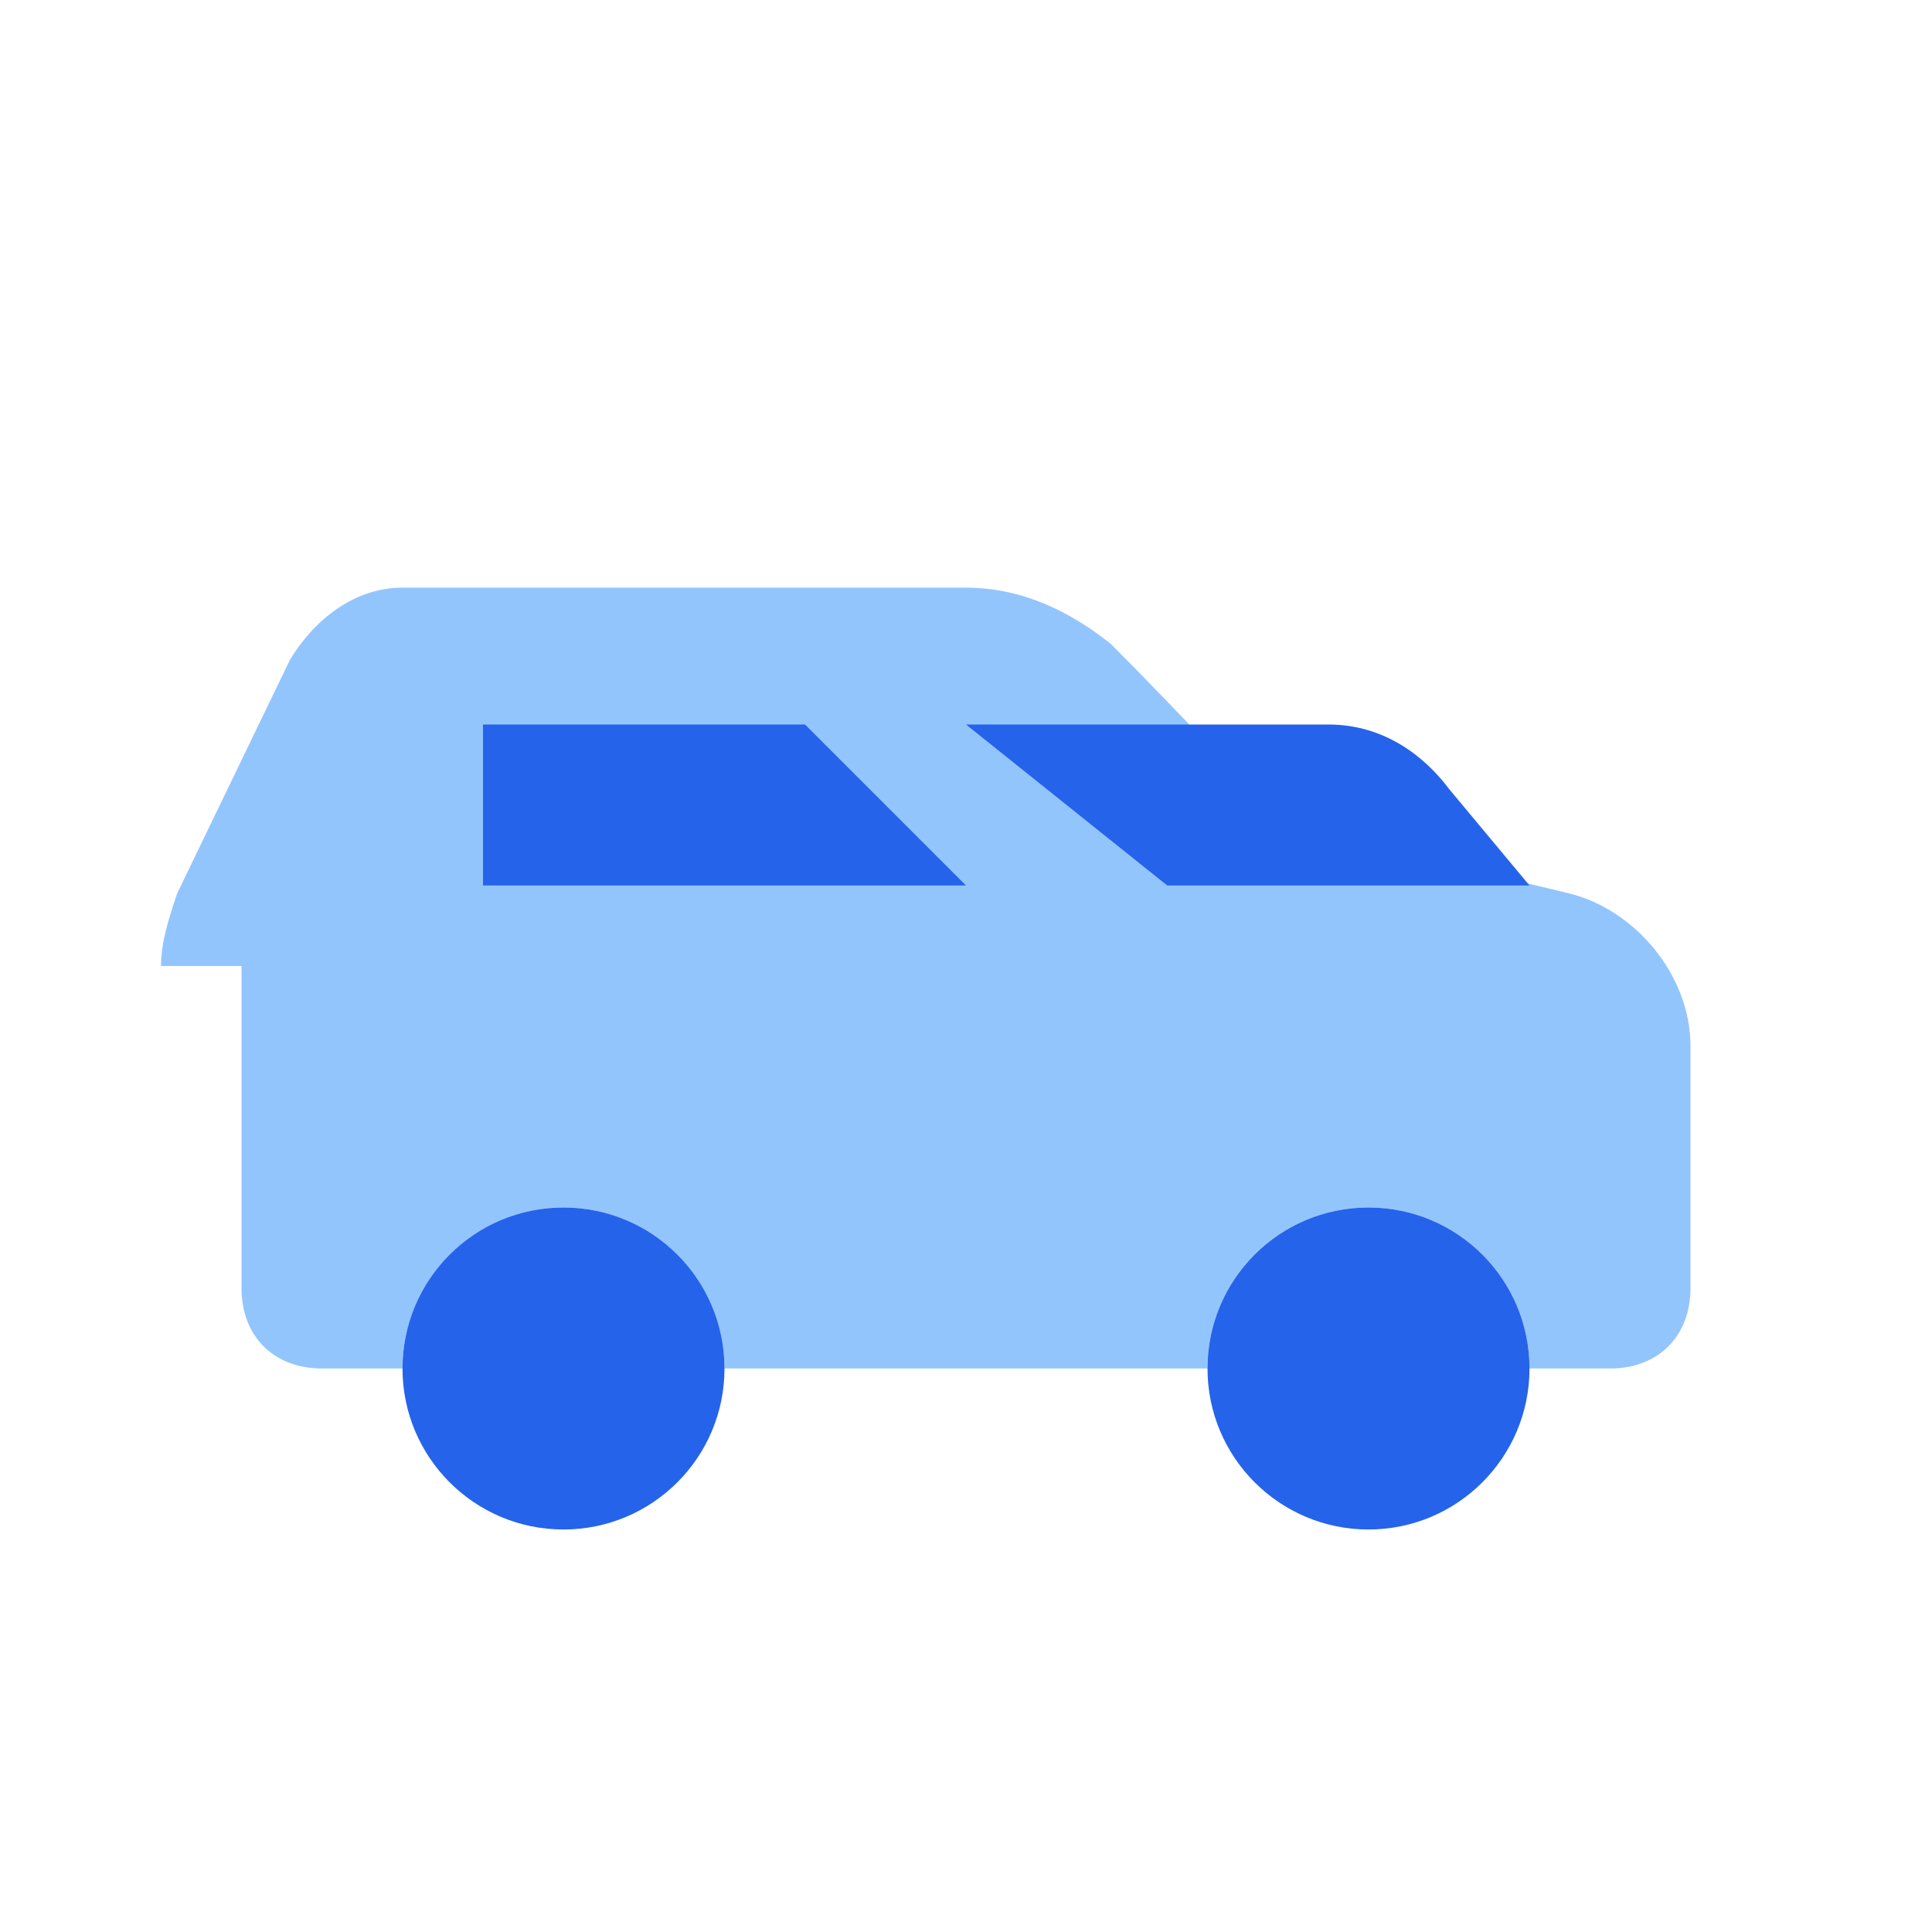
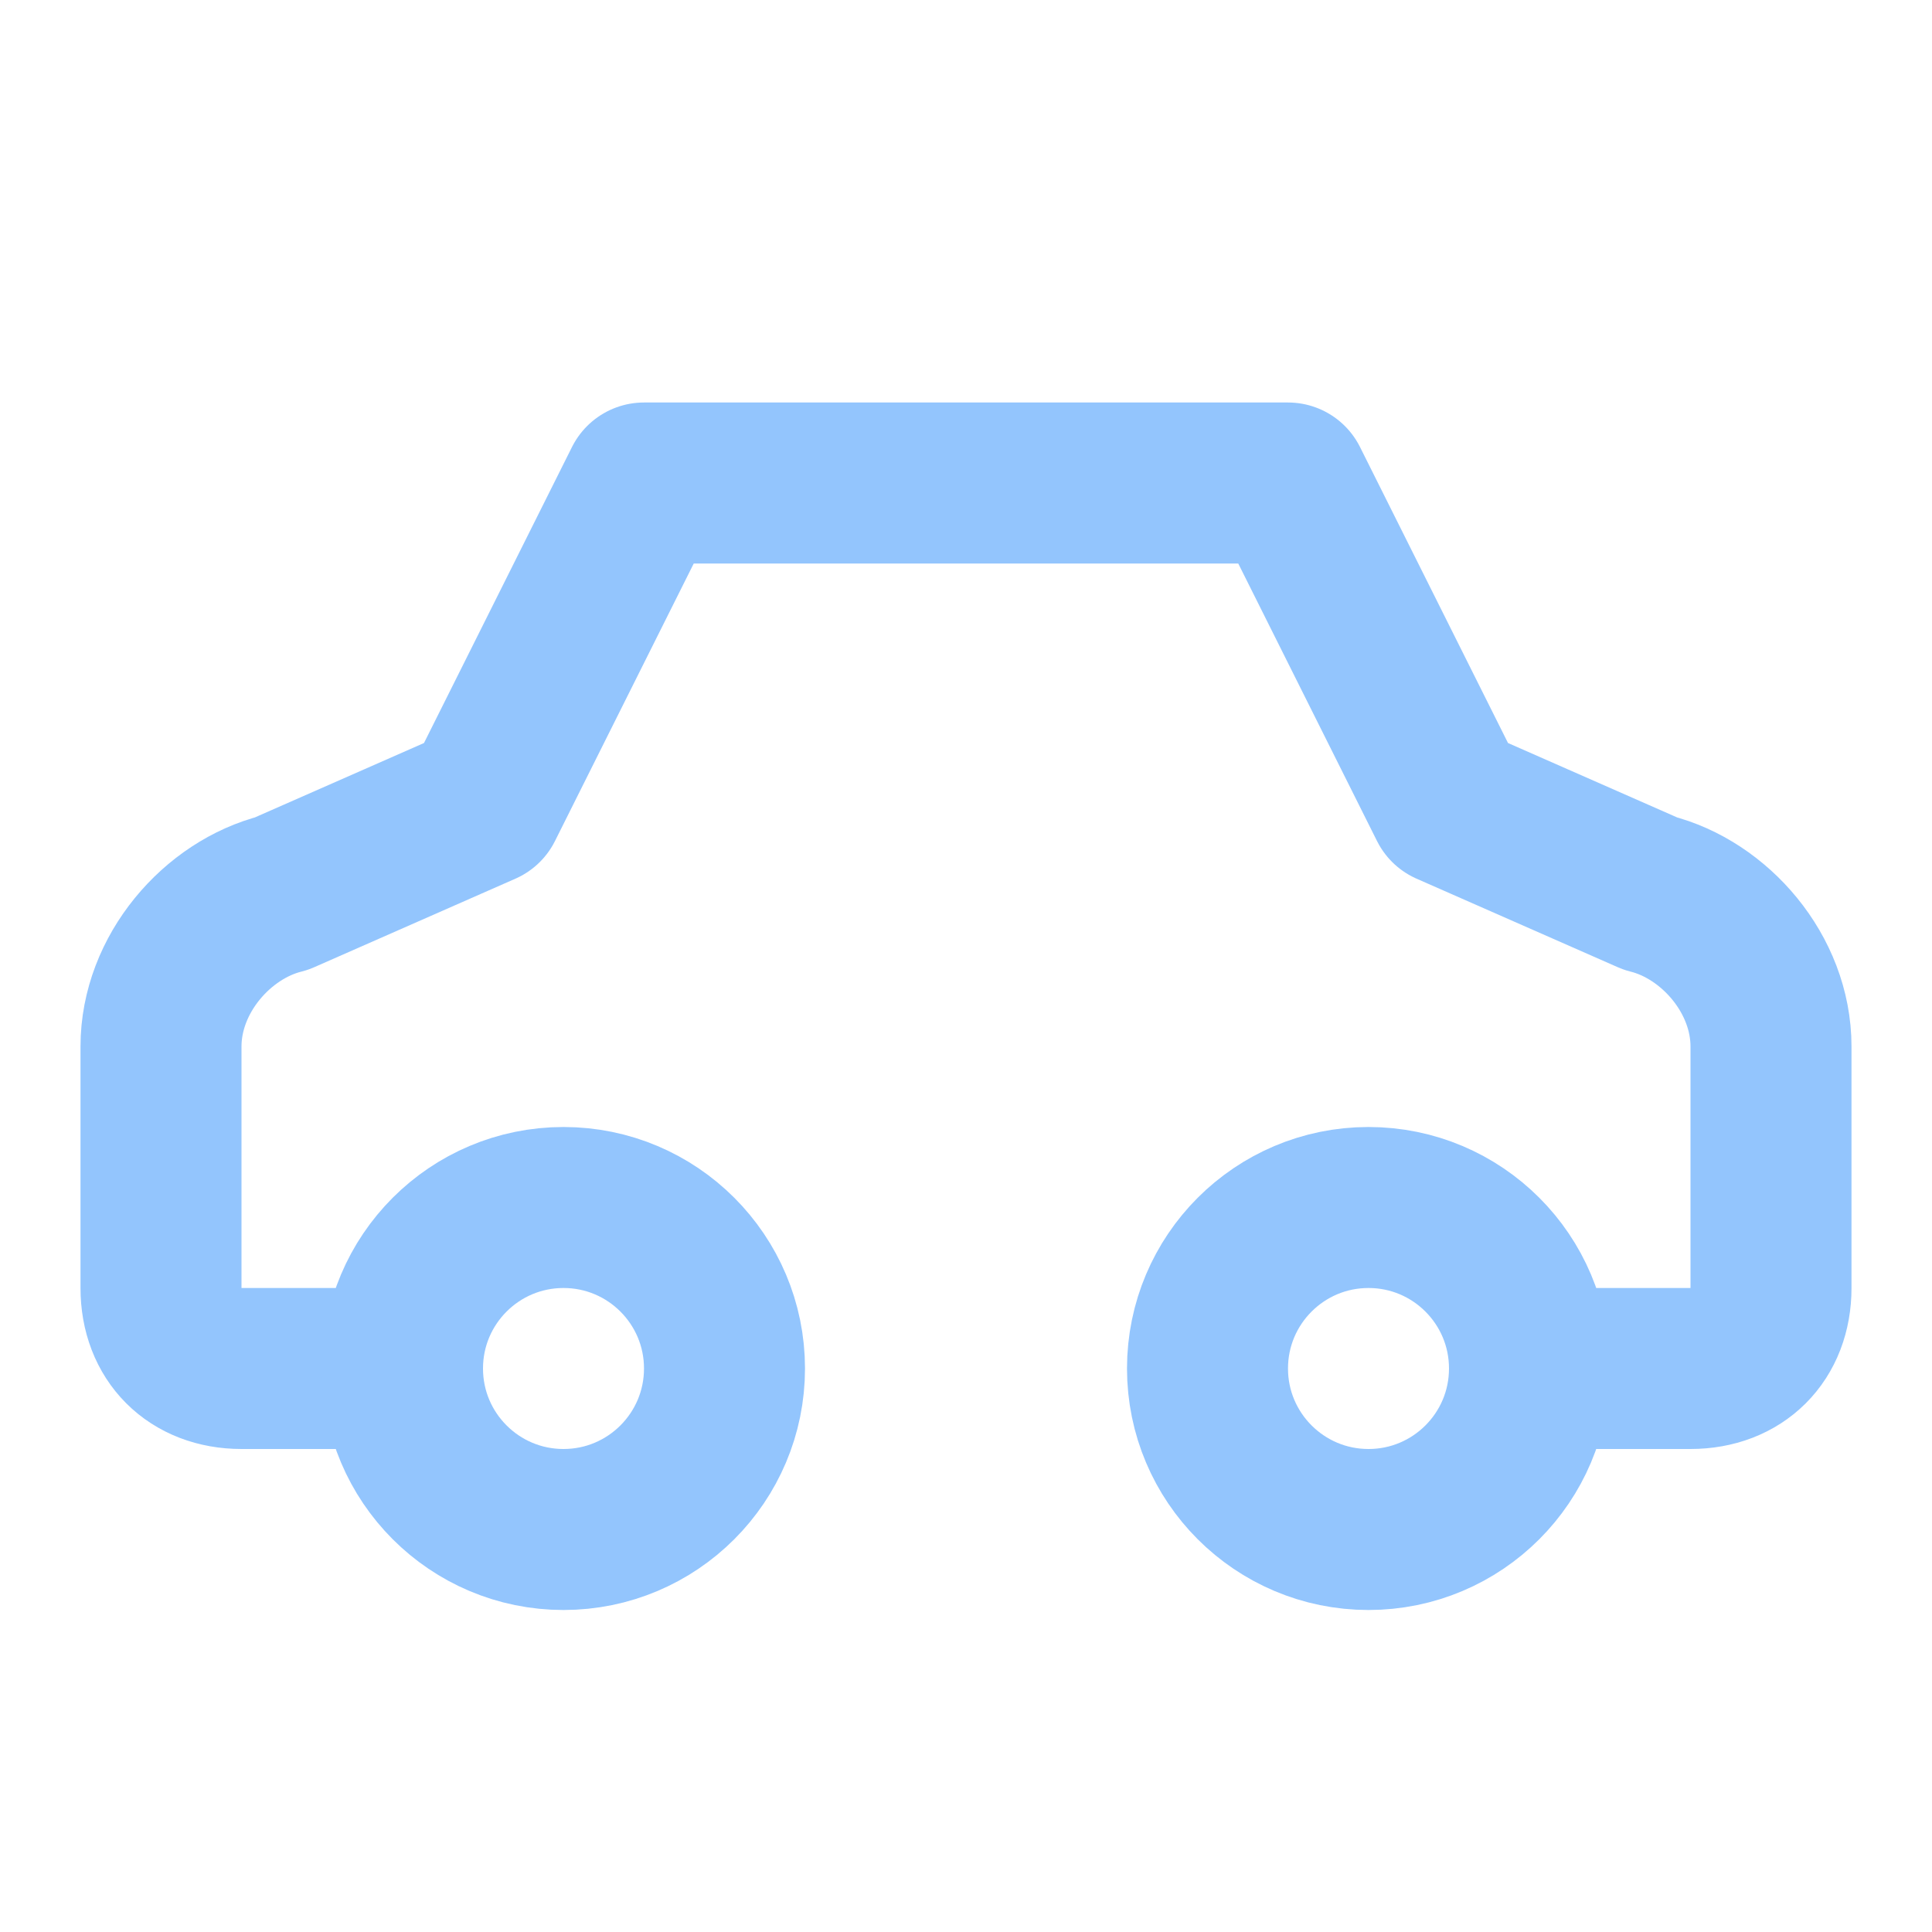
- <svg xmlns="http://www.w3.org/2000/svg" width="24" height="24" viewBox="0 0 24 24" fill="none">
-   <path d="M3 12v4c0 .6.4 1 1 1h1c0-1.1.9-2 2-2s2 .9 2 2h6c0-1.1.9-2 2-2s2 .9 2 2h1c.6 0 1-.4 1-1v-3c0-.9-.7-1.7-1.5-1.9-.8-.2-3.5-.8-3.5-.8s-1.3-1.4-2.2-2.3c-.5-.4-1.1-.7-1.8-.7H5c-.6 0-1.1.4-1.4.9l-1.4 2.9c-.1.3-.2.6-.2.9z" fill="#93C5FD" />
-   <path d="M6 9h4l2 2H6V9z" fill="#2563EB" />
-   <path d="M14 9h-2l2.5 2H19l-1-1.2c-.3-.4-.8-.8-1.5-.8H14z" fill="#2563EB" />
-   <circle cx="7" cy="17" r="2" fill="#2563EB" />
-   <circle cx="17" cy="17" r="2" fill="#2563EB" />
+ <svg xmlns="http://www.w3.org/2000/svg" width="24" height="24" viewBox="0 0 24 24" fill="none" stroke="#93C5FD" stroke-width="2" stroke-linecap="round" stroke-linejoin="round">
+   <path d="M19 17h2c.6 0 1-.4 1-1v-3c0-.9-.7-1.7-1.5-1.9L18 10l-2-4H8L6 10l-2.5 1.1C2.7 11.3 2 12.1 2 13v3c0 .6.4 1 1 1h2" />
+   <circle cx="7" cy="17" r="2" />
+   <circle cx="17" cy="17" r="2" />
</svg>
